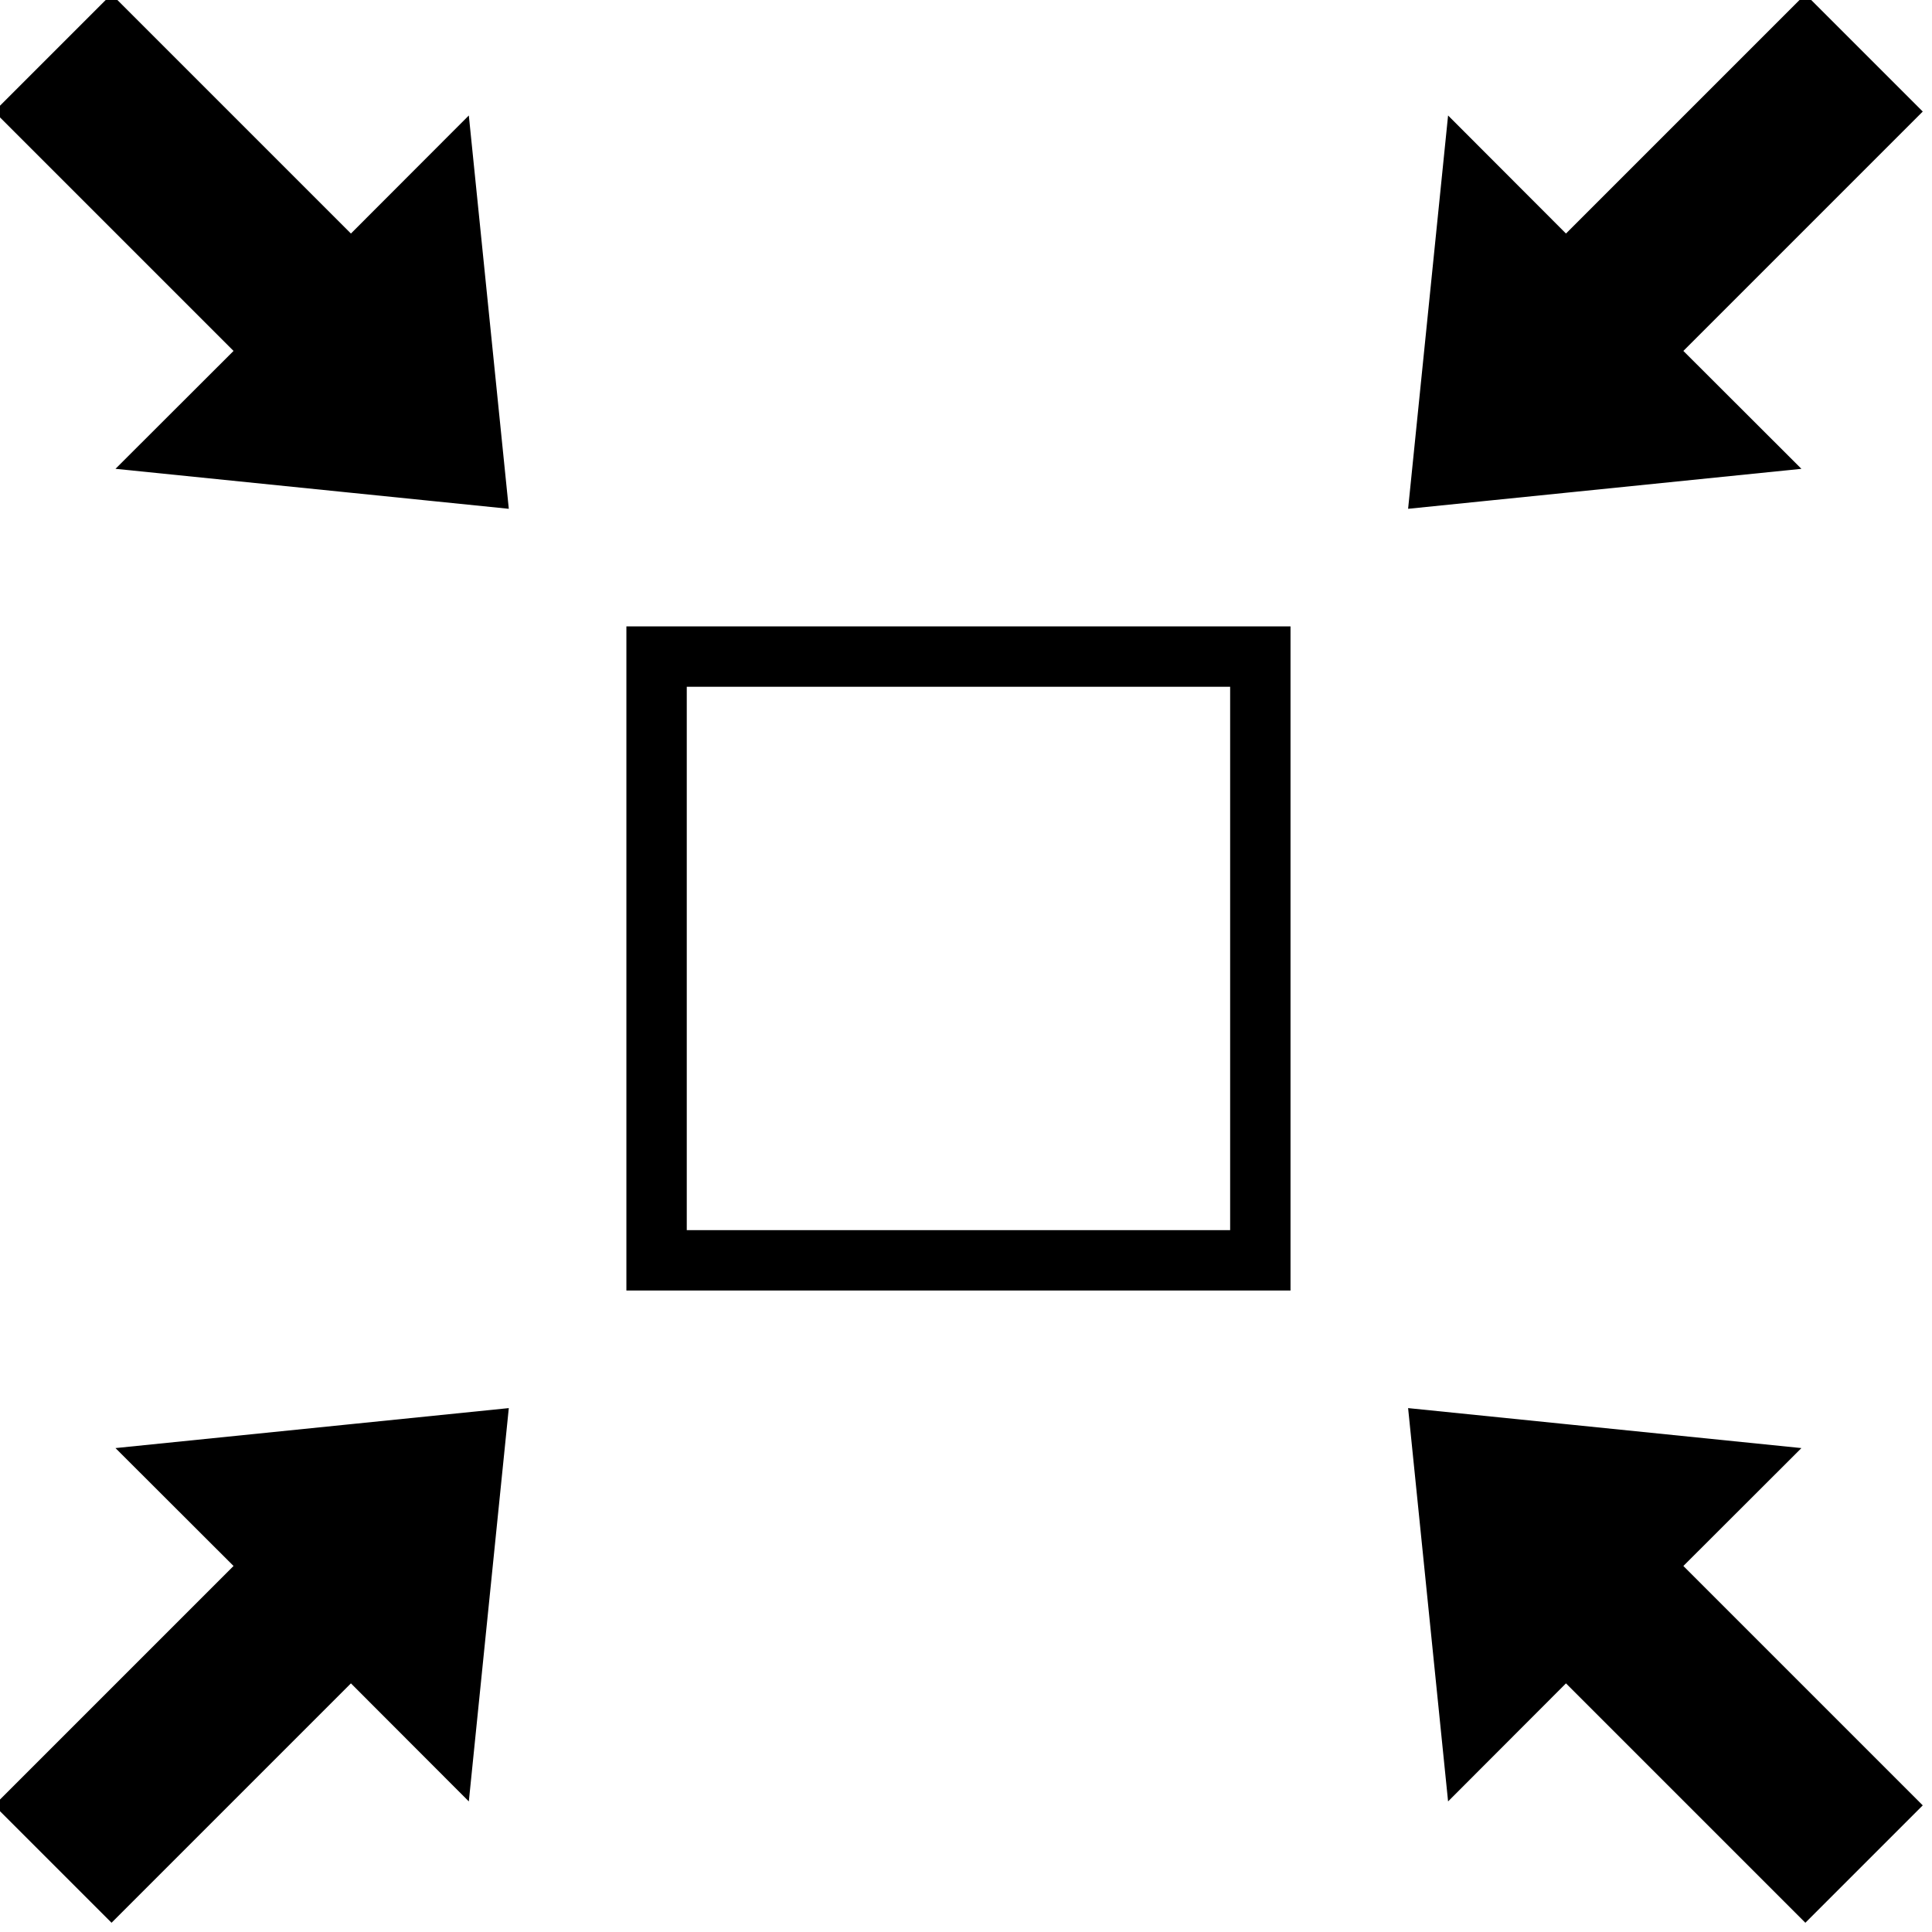
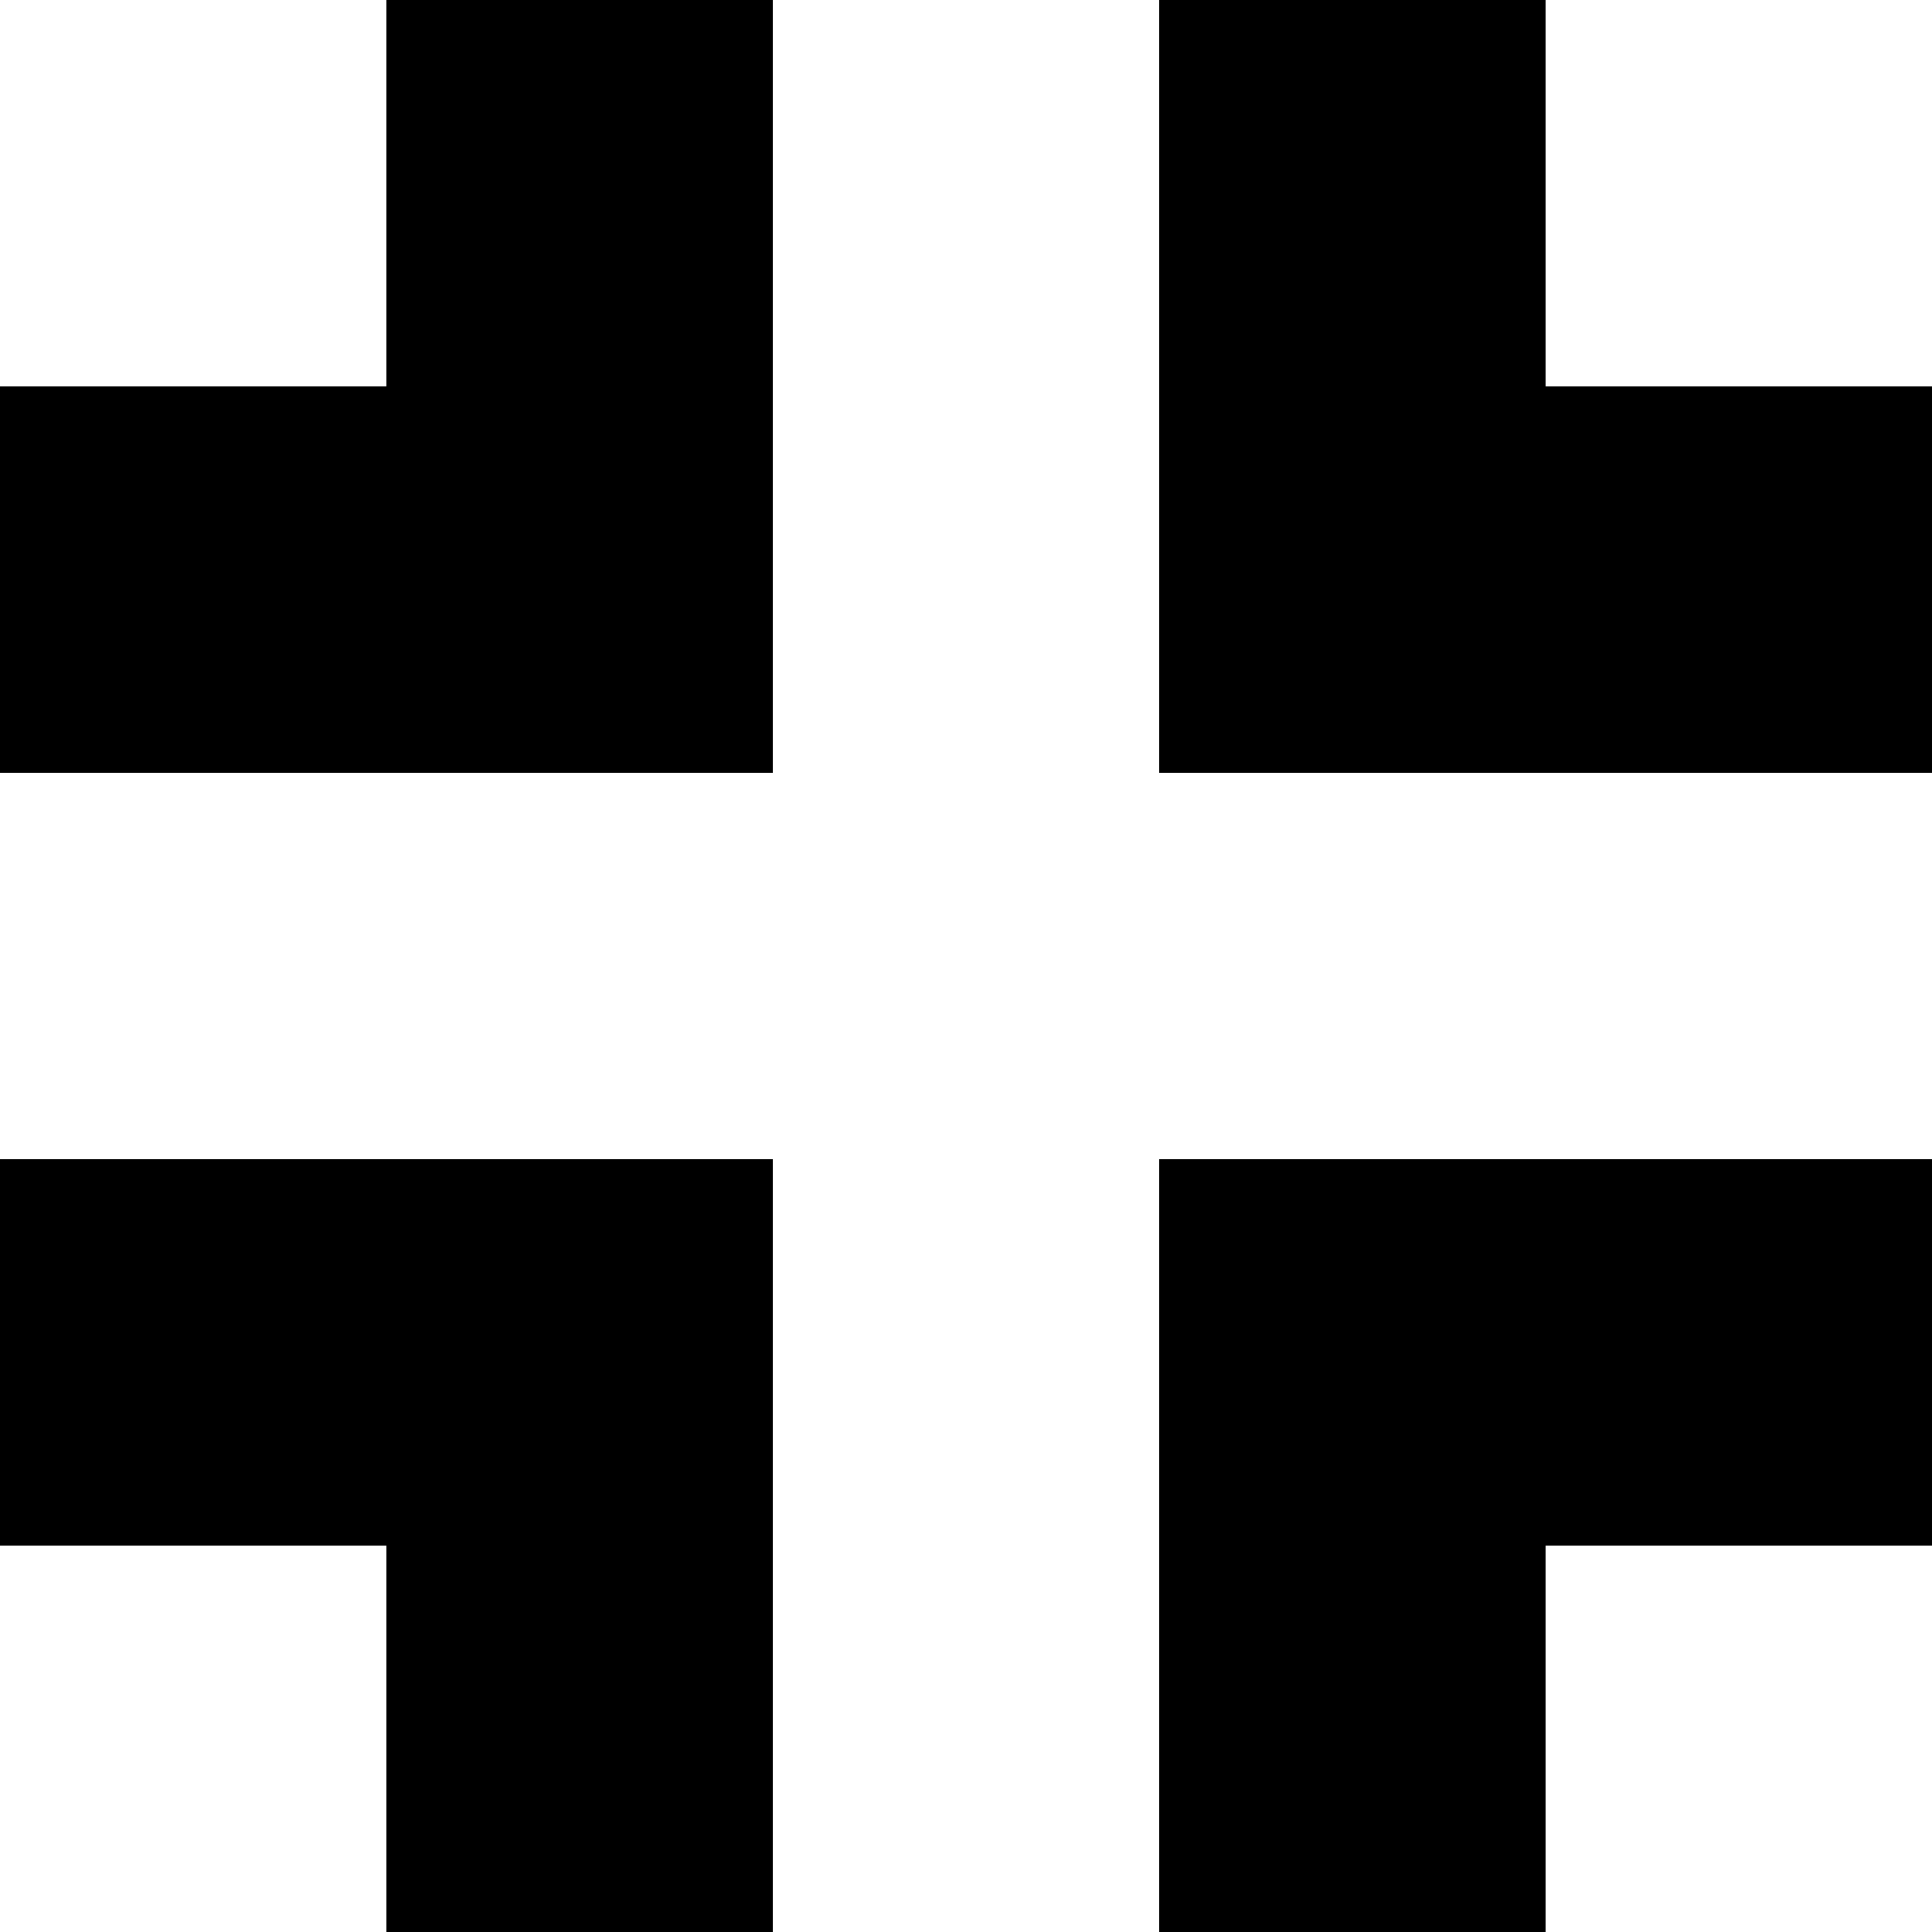
- <svg xmlns="http://www.w3.org/2000/svg" version="1.1" width="128px" height="128px" viewBox="-0.5 -0.5 128 128" style="background-color: rgb(255, 255, 255);">
-   <defs />
-   <g>
-     <rect x="43" y="43" width="40" height="40" fill="rgb(255, 255, 255)" stroke="rgb(0, 0, 0)" stroke-width="4" pointer-events="all" />
-     <path d="M 6.89 126.18 L -0.18 119.11 L 15.68 103.25 L 8.25 95.83 L 32.65 93.35 L 30.17 117.75 L 22.75 110.32 Z" fill="#000000" stroke="rgb(0, 0, 0)" stroke-miterlimit="10" pointer-events="all" />
-     <path d="M 119.11 -0.18 L 126.18 6.89 L 110.32 22.75 L 117.75 30.17 L 93.35 32.65 L 95.83 8.25 L 103.25 15.68 Z" fill="#000000" stroke="rgb(0, 0, 0)" stroke-miterlimit="10" pointer-events="all" />
-     <path d="M -0.18 6.89 L 6.89 -0.18 L 22.75 15.68 L 30.17 8.25 L 32.65 32.65 L 8.25 30.17 L 15.68 22.75 Z" fill="#000000" stroke="rgb(0, 0, 0)" stroke-miterlimit="10" pointer-events="all" />
-     <path d="M 126.18 119.11 L 119.11 126.18 L 103.25 110.32 L 95.83 117.75 L 93.35 93.35 L 117.75 95.83 L 110.32 103.25 Z" fill="#000000" stroke="rgb(0, 0, 0)" stroke-miterlimit="10" pointer-events="all" />
+ <svg xmlns="http://www.w3.org/2000/svg" version="1.0" width="100pt" height="100pt" viewBox="0 0 100 100" preserveAspectRatio="xMidYMid meet">
+   <g transform="translate(0,100) scale(0.1,-0.1)" fill="#000000" stroke="none">
+     <path d="M200 900 l0 -100 -100 0 -100 0 0 -100 0 -100 200 0 200 0 0 200 0 200 -100 0 -100 0 0 -100z" />
+     <path d="M600 800 l0 -200 200 0 200 0 0 100 0 100 -100 0 -100 0 0 100 0 100 -100 0 -100 0 0 -200z" />
+     <path d="M0 300 l0 -100 100 0 100 0 0 -100 0 -100 100 0 100 0 0 200 0 200 -200 0 -200 0 0 -100z" />
+     <path d="M600 200 l0 -200 100 0 100 0 0 100 0 100 100 0 100 0 0 100 0 100 -200 0 -200 0 0 -200z" />
  </g>
</svg>
